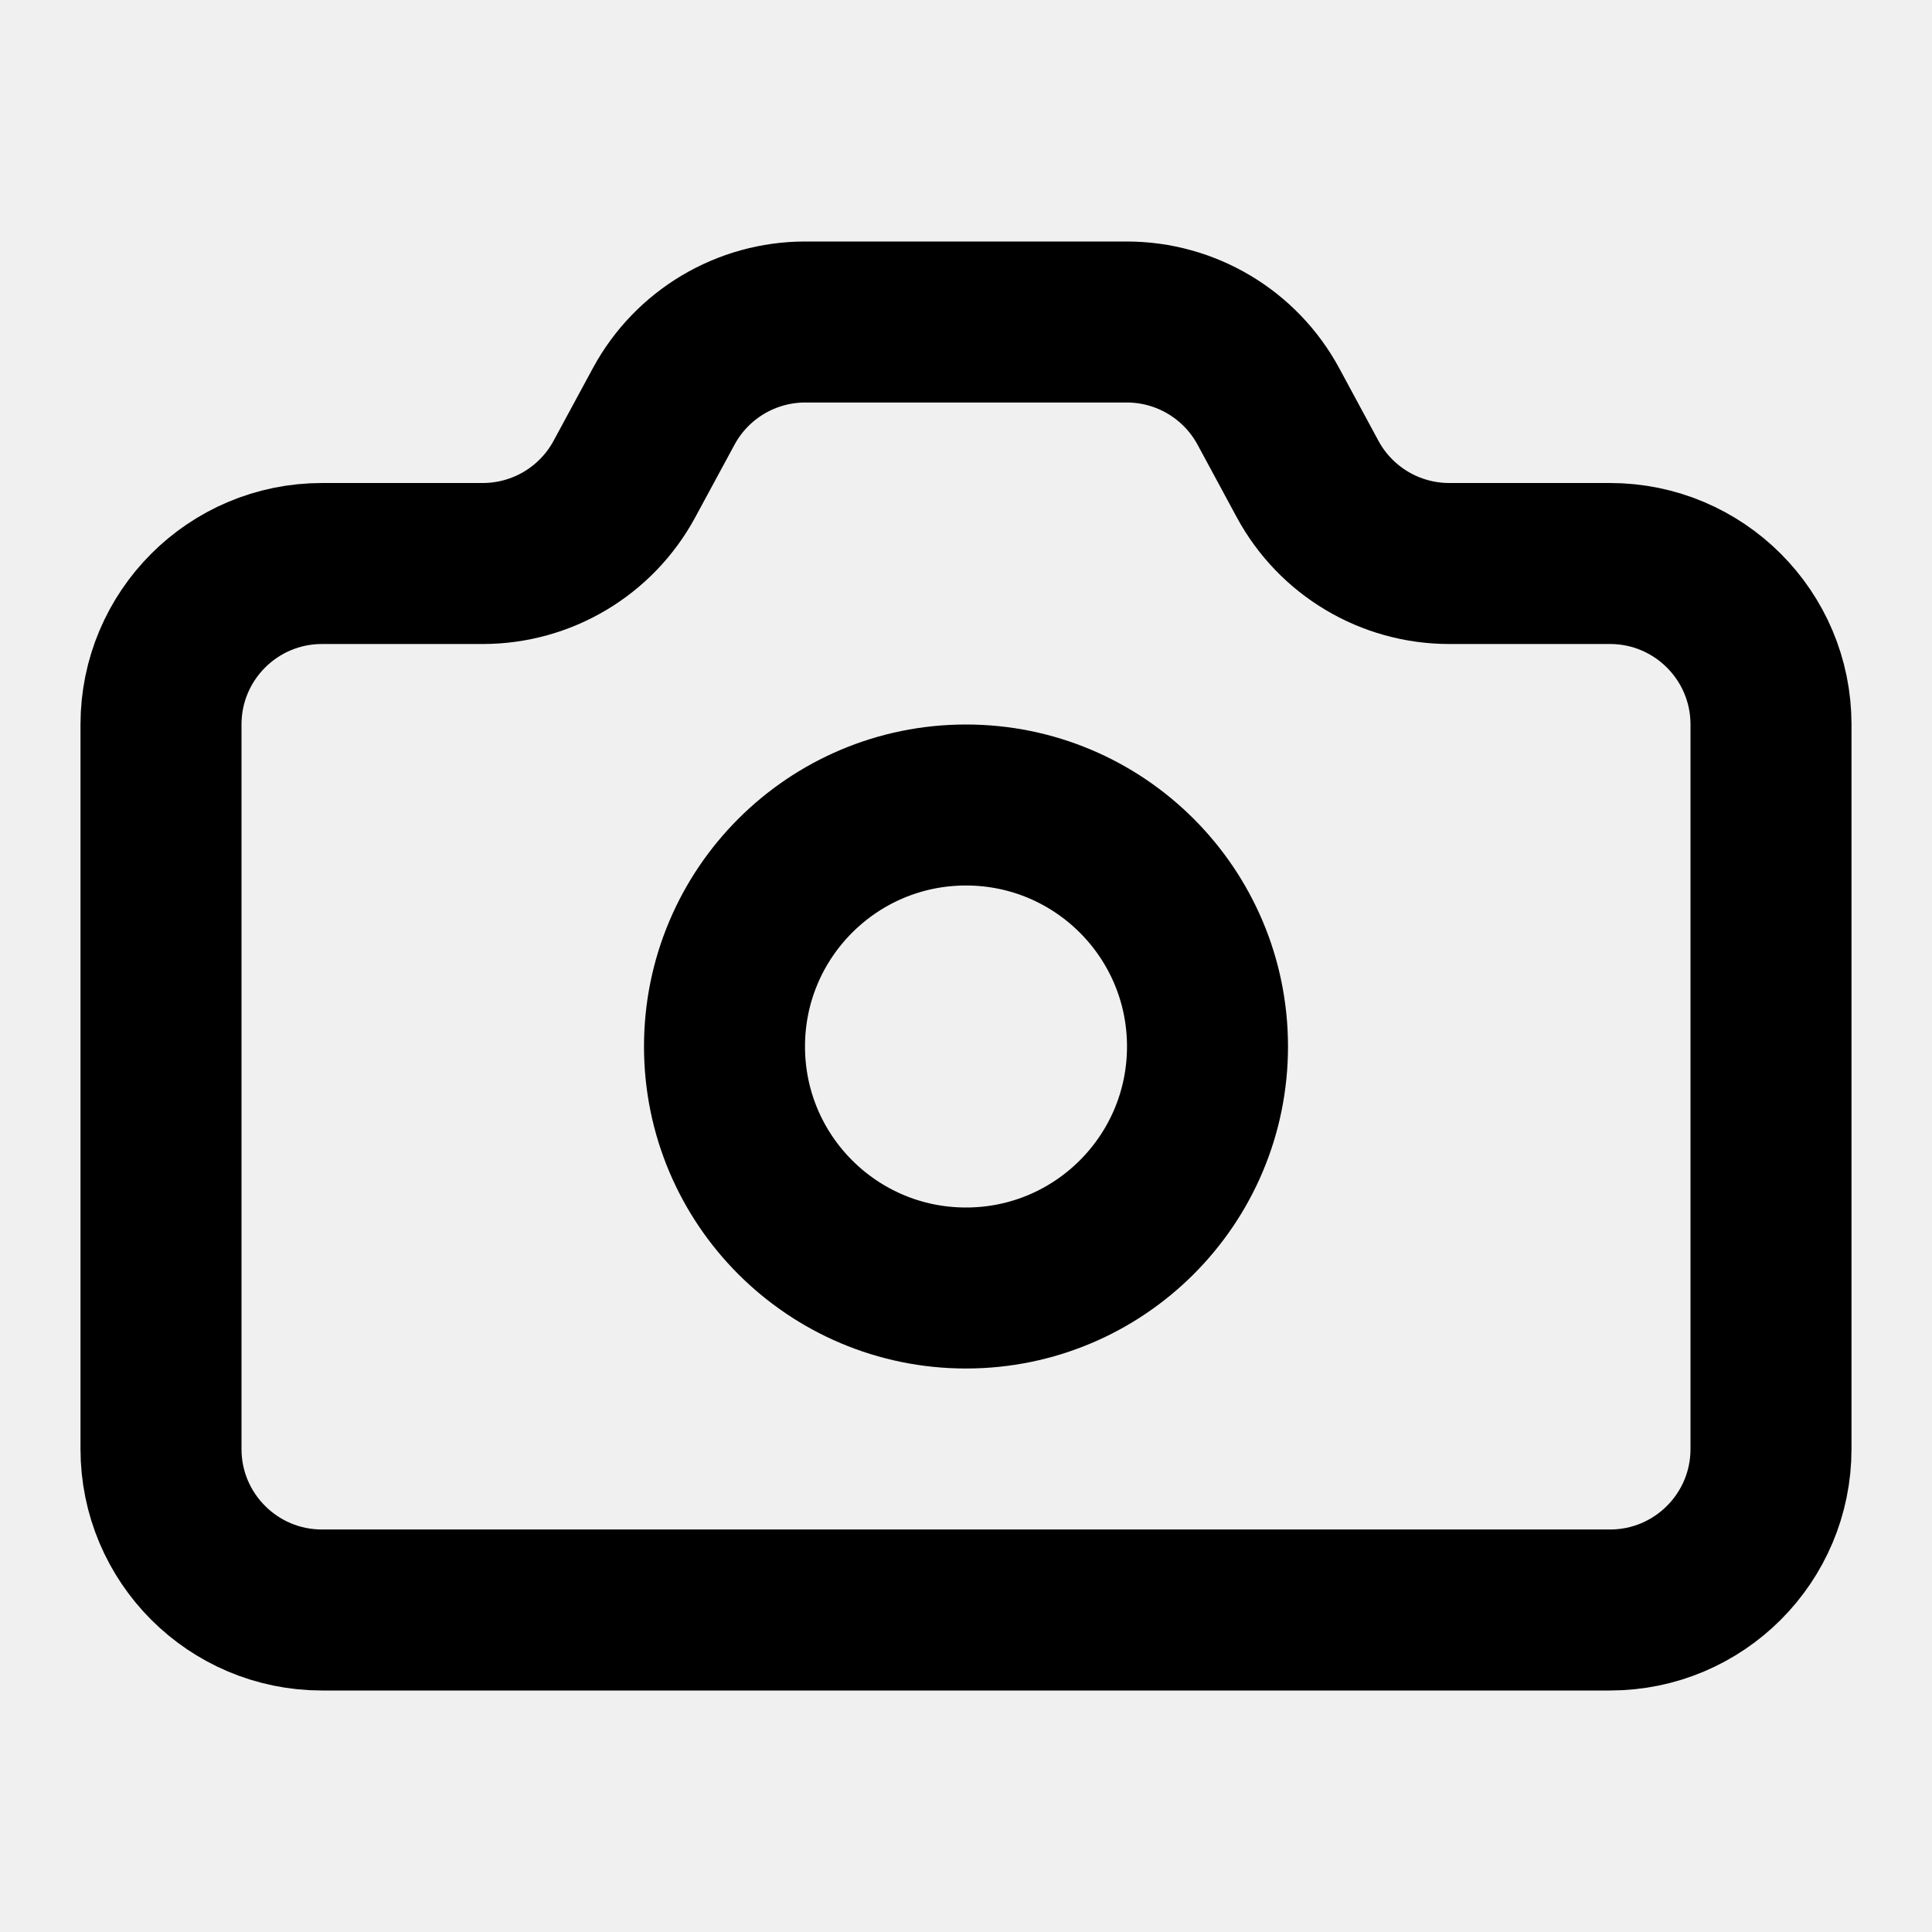
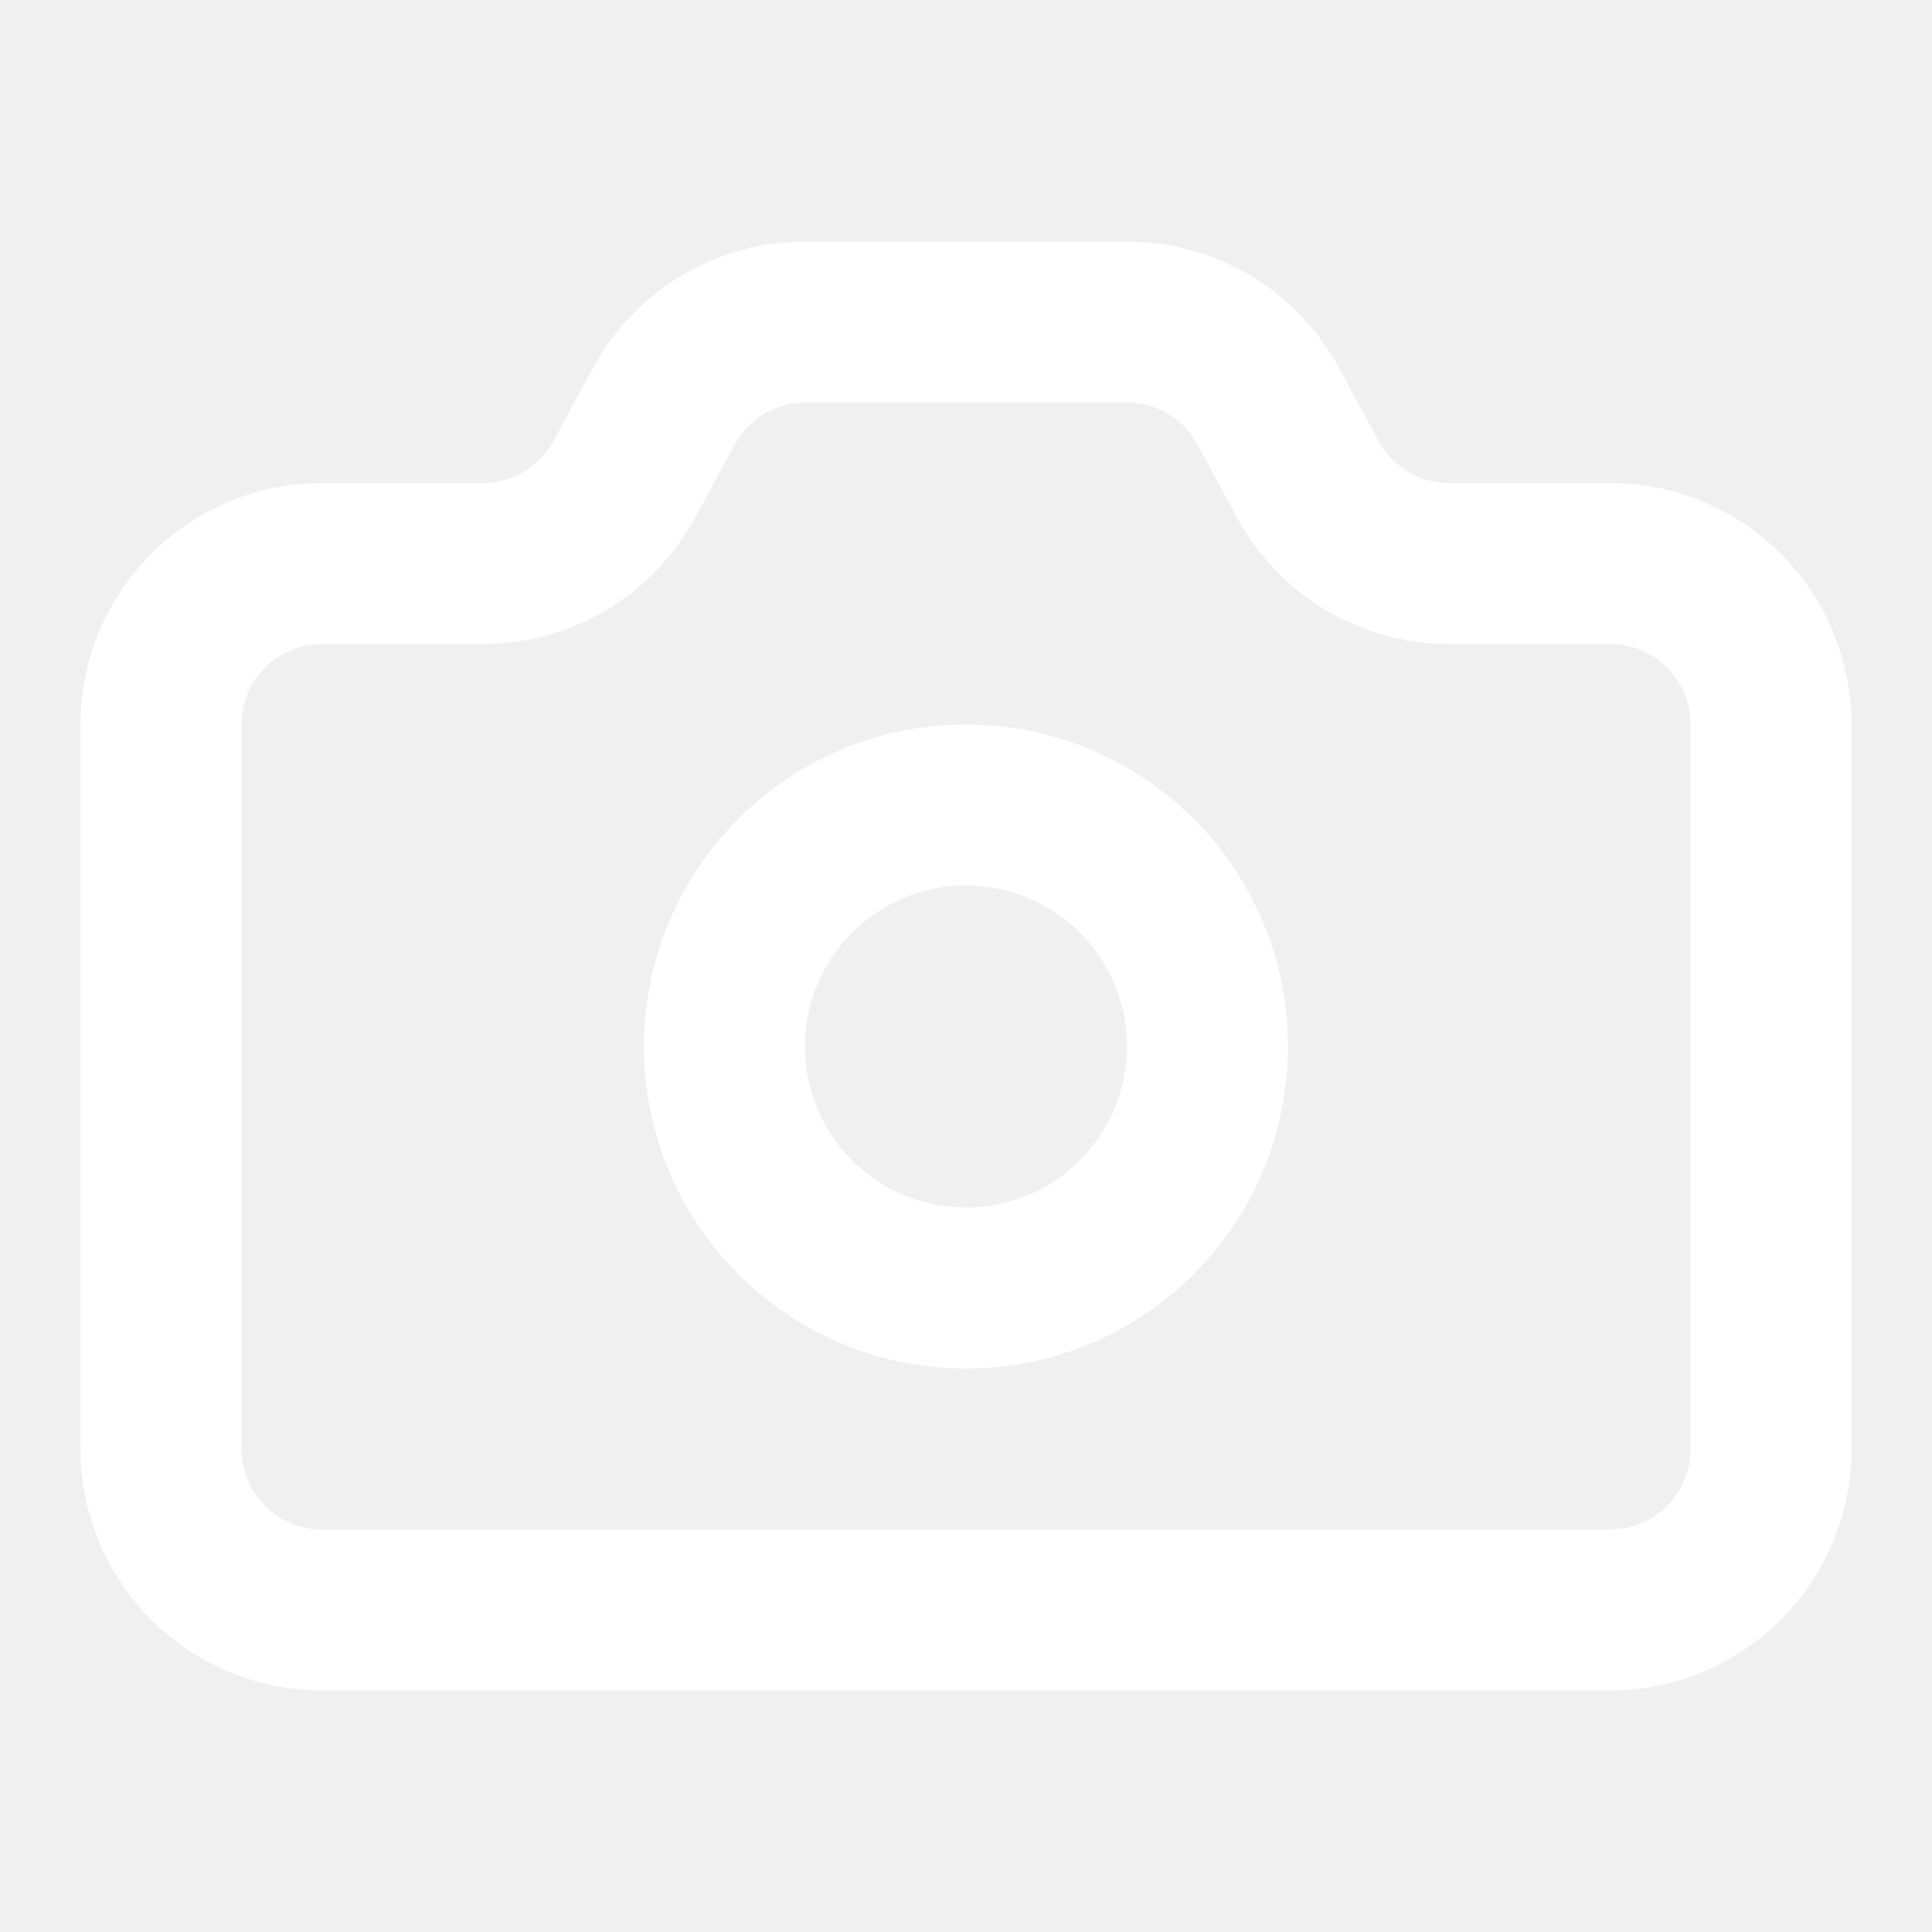
- <svg xmlns="http://www.w3.org/2000/svg" class="lucide lucide-camera" width="24" height="24" viewBox="0 0 24 24" fill="none" stroke="currentColor" stroke-width="2" stroke-linecap="round" stroke-linejoin="round">
+ <svg xmlns="http://www.w3.org/2000/svg" class="lucide lucide-camera" width="24" height="24" viewBox="0 0 24 24" fill="none" stroke="#ffffff" stroke-width="2" stroke-linecap="round" stroke-linejoin="round">
  <path d="M13.997 4a2 2 0 0 1 1.76 1.05l.486.9A2 2 0 0 0 18.003 7H20a2 2 0 0 1 2 2v9a2 2 0 0 1-2 2H4a2 2 0 0 1-2-2V9a2 2 0 0 1 2-2h1.997a2 2 0 0 0 1.759-1.048l.489-.904A2 2 0 0 1 10.004 4z" />
  <circle cx="12" cy="13" r="3" />
</svg>
